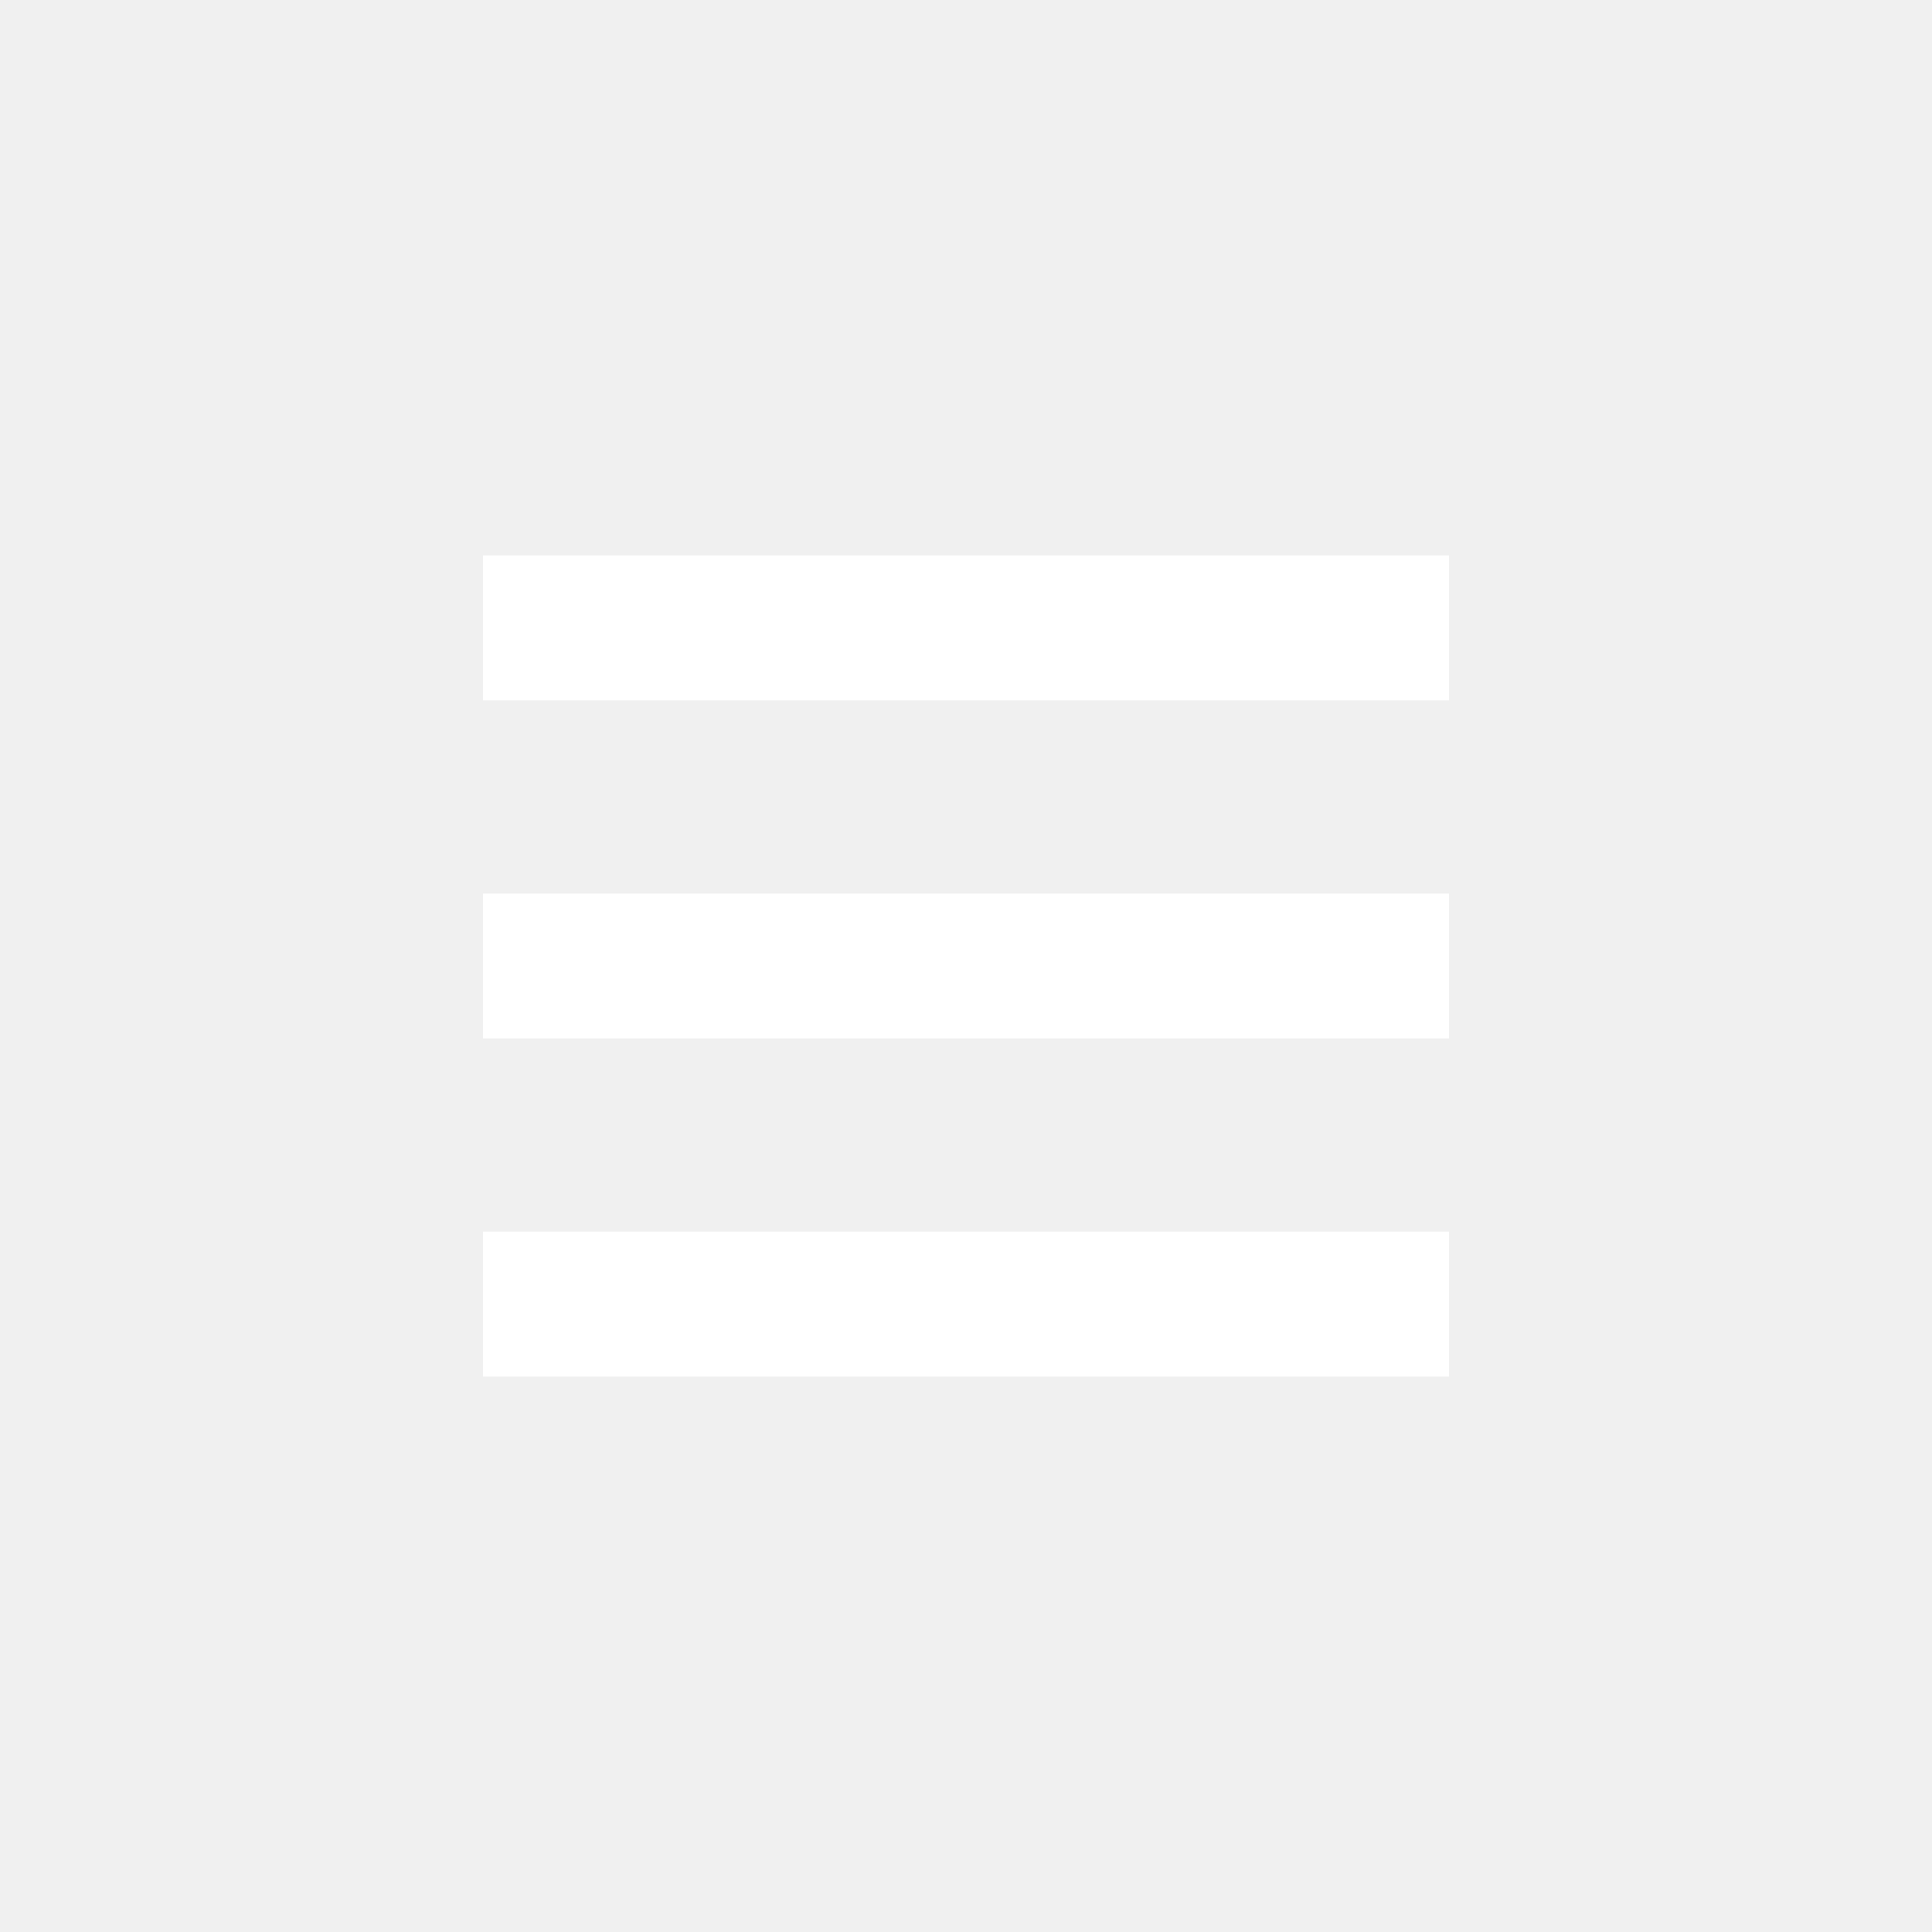
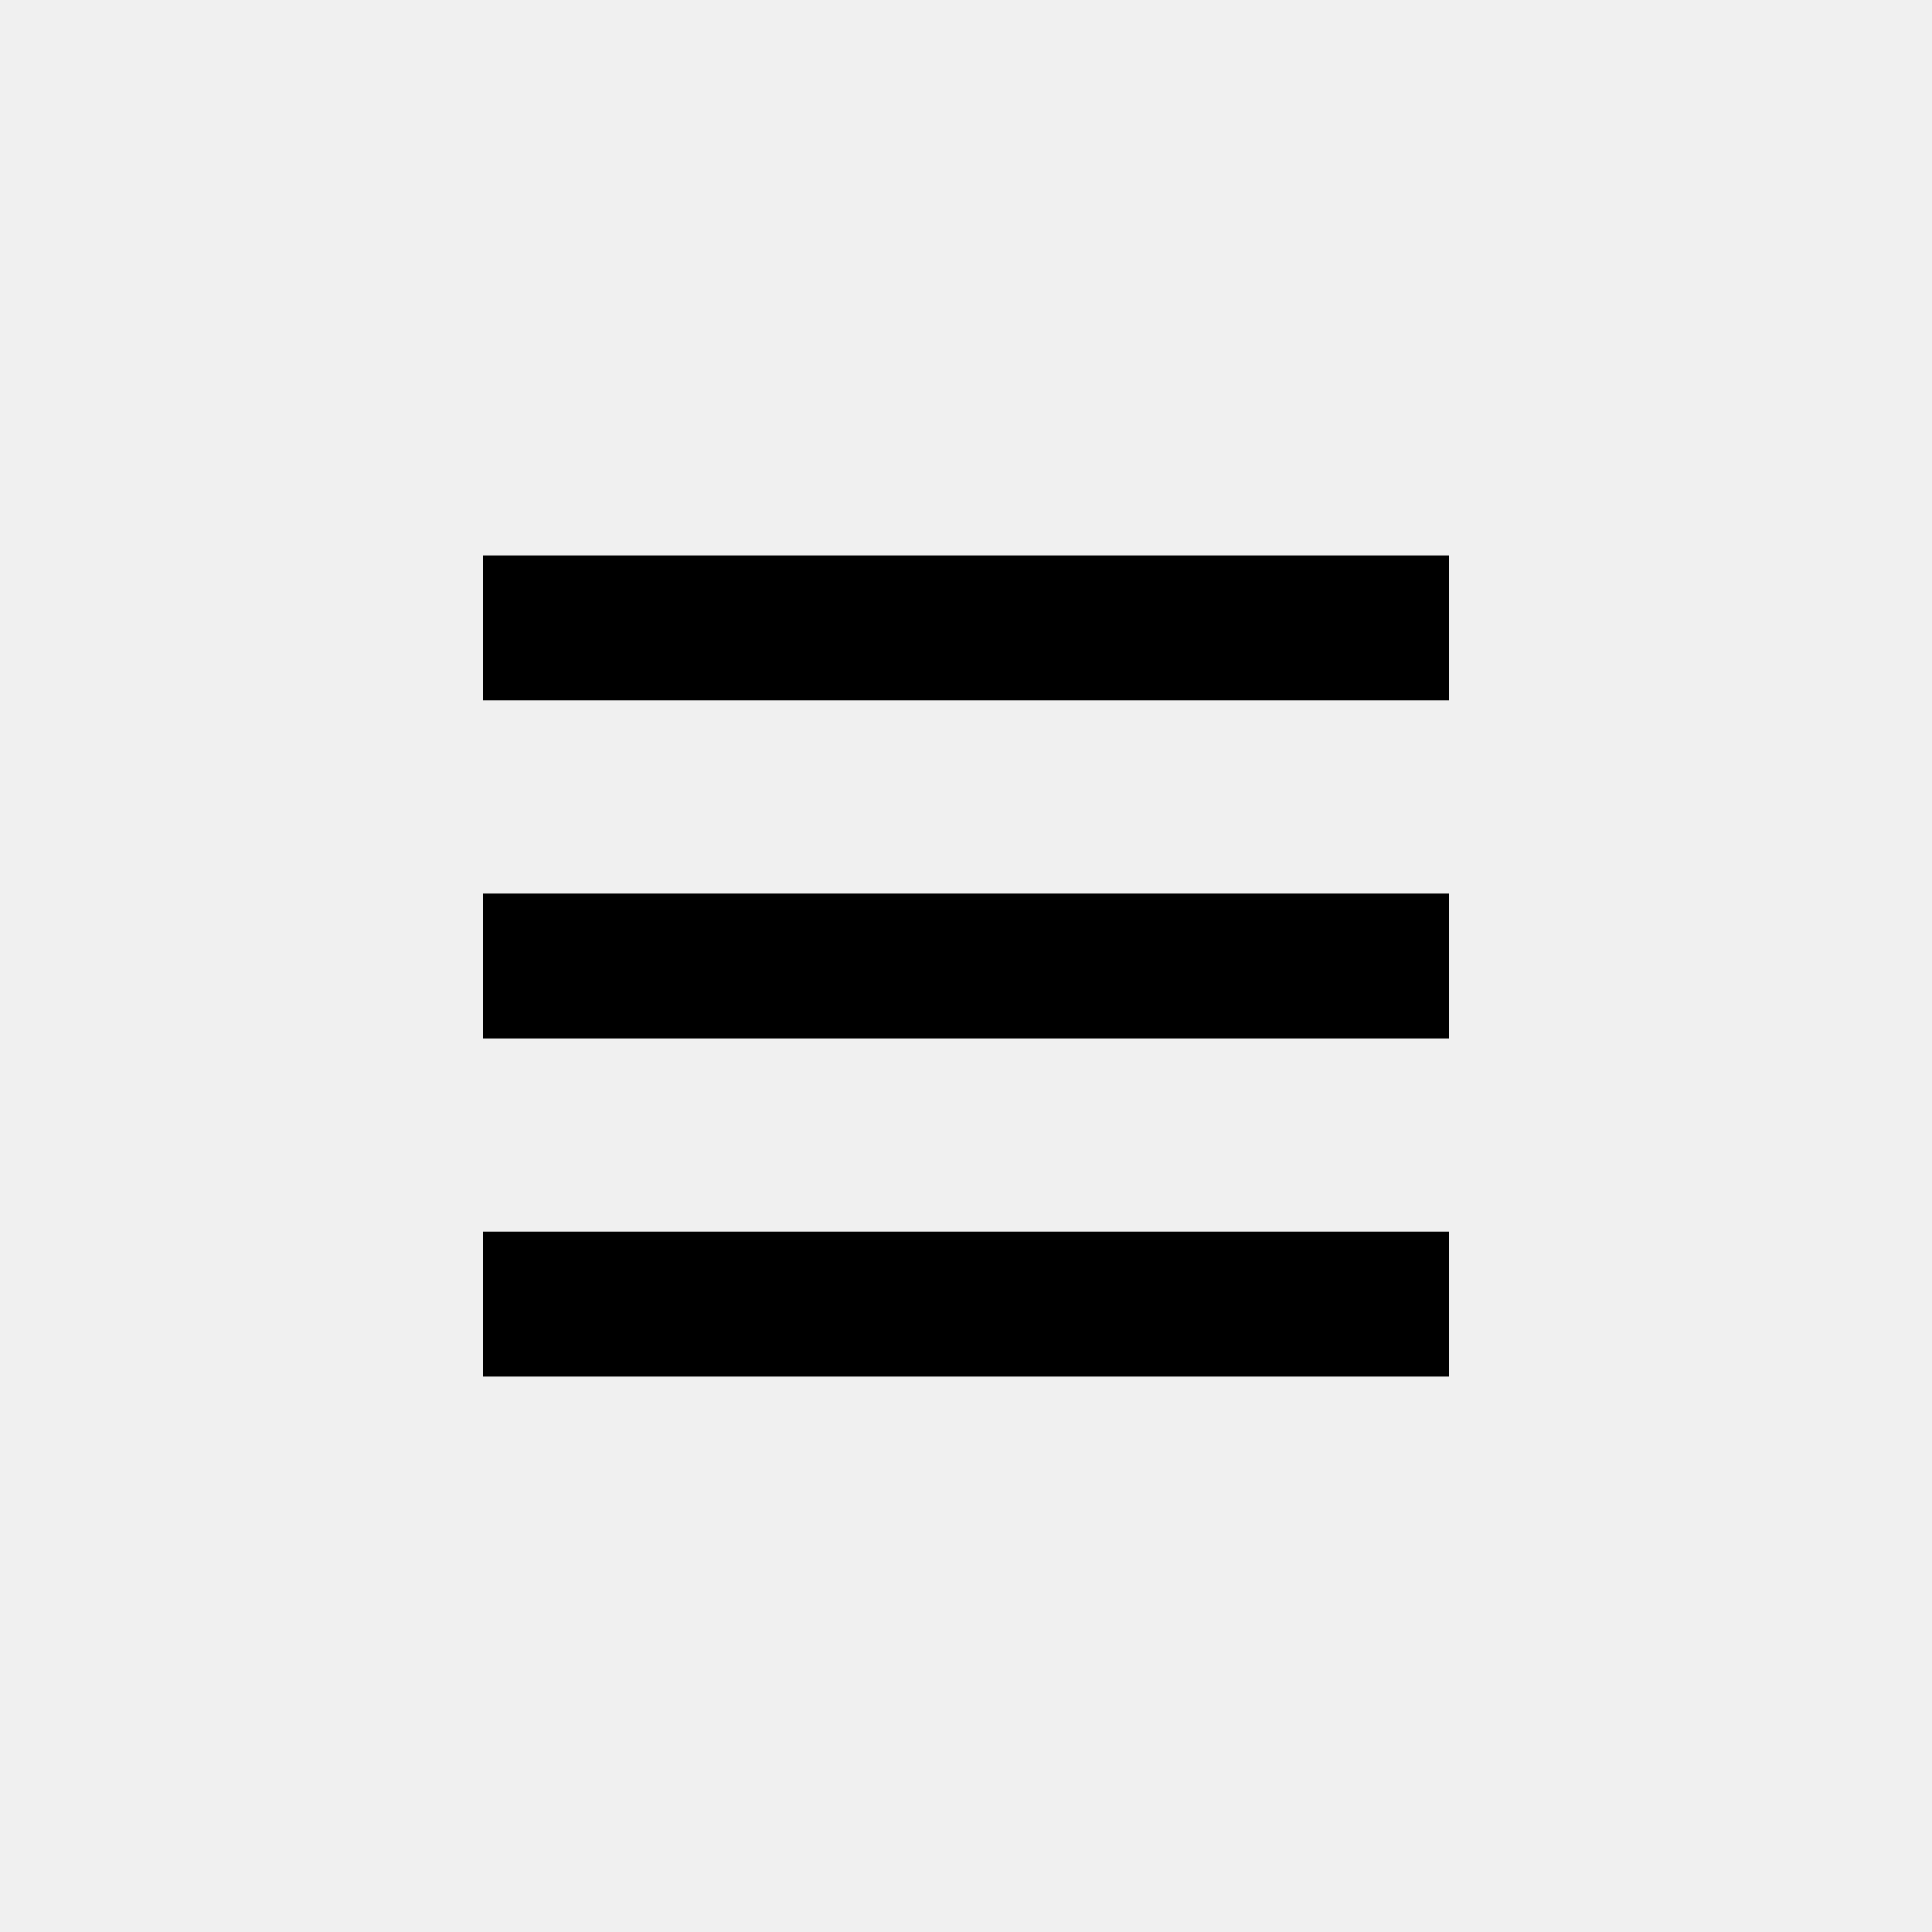
- <svg xmlns="http://www.w3.org/2000/svg" version="1.1" id="Layer_1" x="0px" y="0px" viewBox="-459 261 40 40" enable-background="new -459 261 40 40" xml:space="preserve">
+ <svg xmlns="http://www.w3.org/2000/svg" version="1.1" id="Layer_1" x="0px" y="0px" width="40px" height="40px" viewBox="0 0 40 40" style="enable-background:new 0 0 40 40;" xml:space="preserve">
  <g id="open">
-     <rect x="-449" y="272.5" fill="#FFFFFF" width="20" height="3" />
-     <rect x="-449" y="279.5" fill="#FFFFFF" width="20" height="3" />
-     <rect x="-449" y="286.5" fill="#FFFFFF" width="20" height="3" />
+     <rect x="10" y="11.5" width="20" height="3" />
+     <rect x="10" y="18.5" width="20" height="3" />
+     <rect x="10" y="25.5" width="20" height="3" />
  </g>
</svg>
